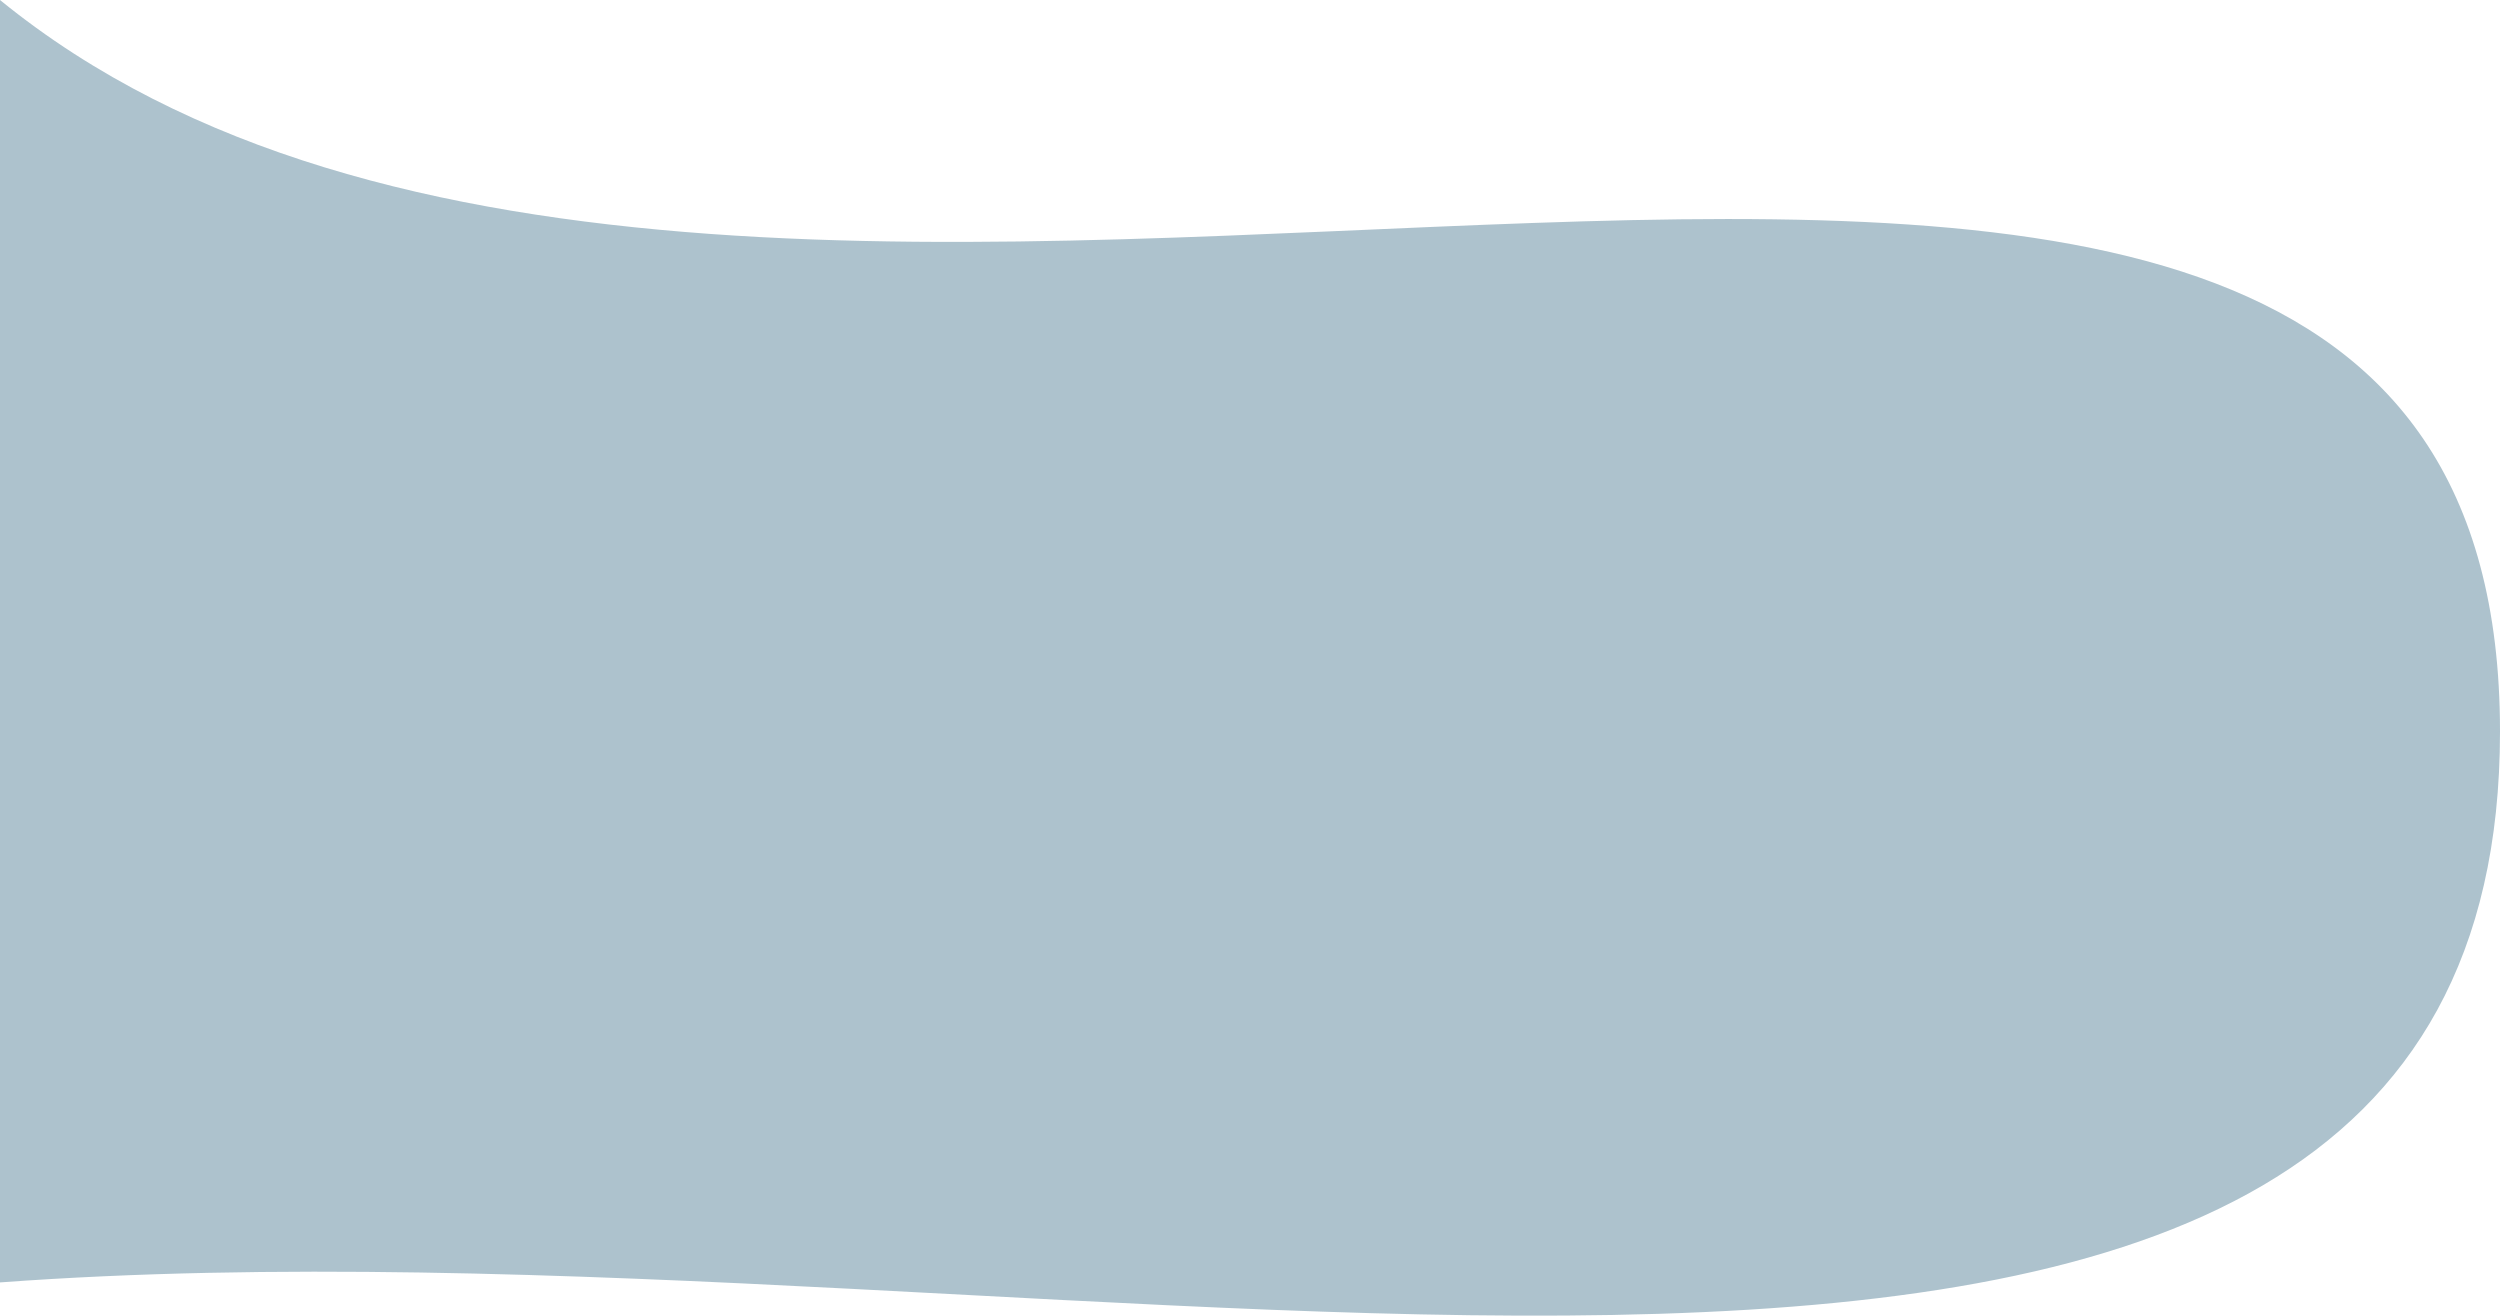
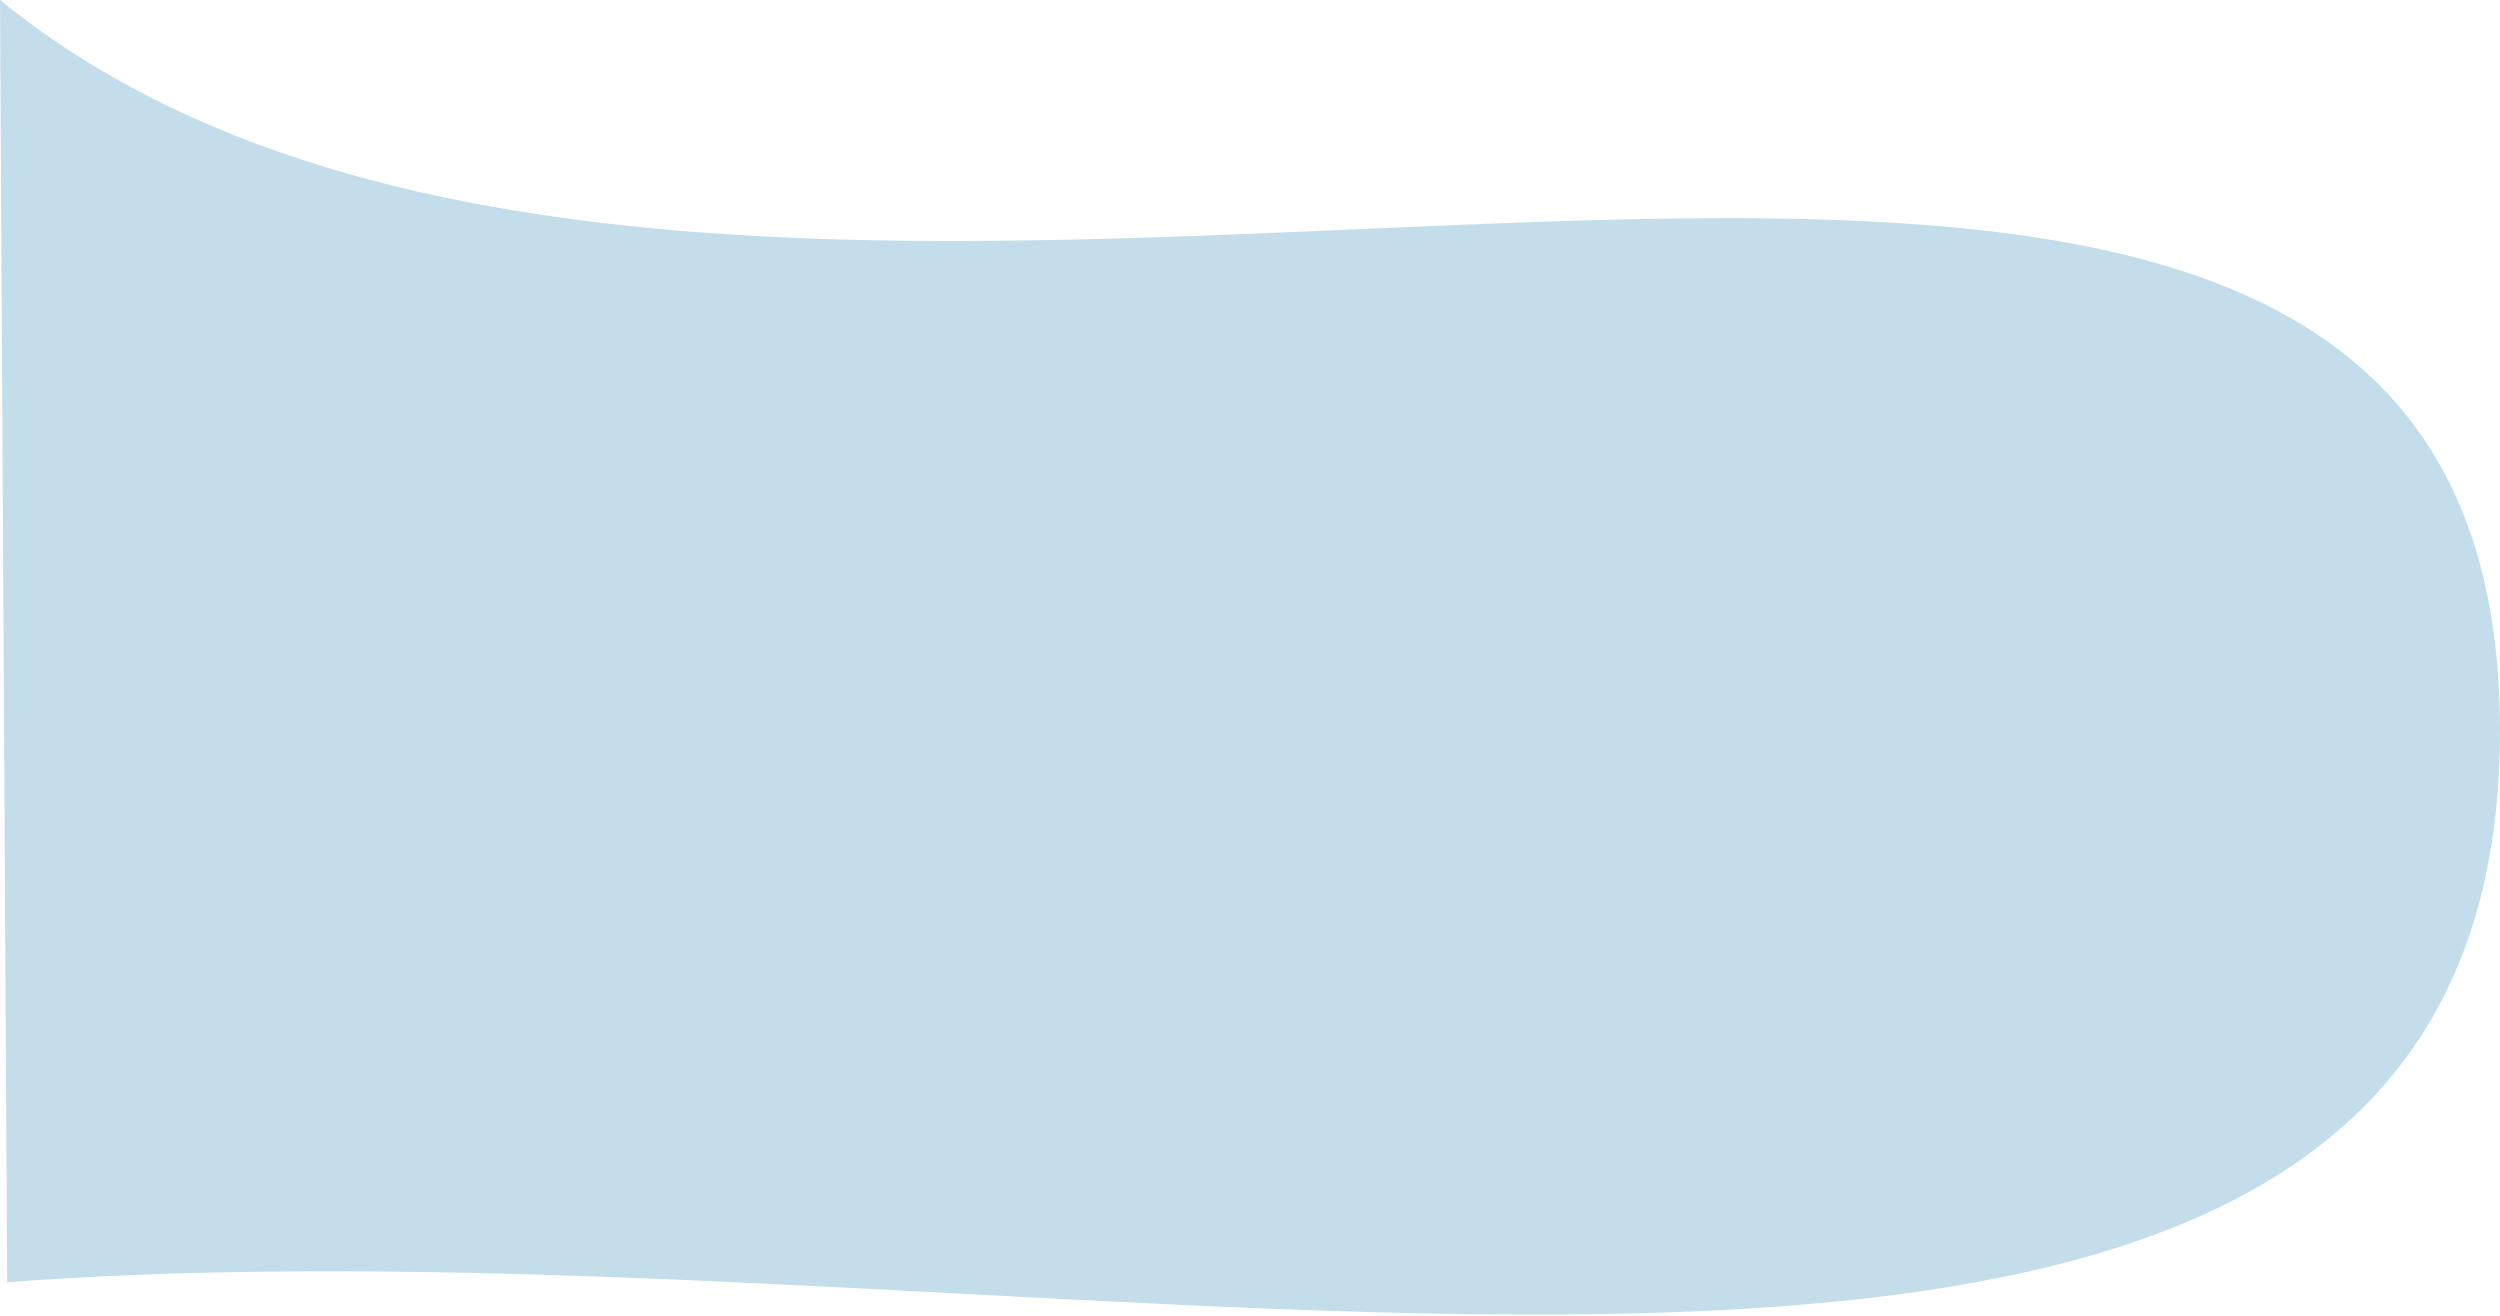
<svg xmlns="http://www.w3.org/2000/svg" width="100%" height="100%" viewBox="0 0 1047 551" fill="none">
-   <path d="M1047 306.374C1047 682.741 456.532 503.394 2.99154e-05 537.077L0       0C316.391 257.808 1047 -110.938 1047 306.374Z" fill="#ADC2CD" />
+   <path id="bubble" d="M 1047 306 C 1047 682 456 503 3 537 L 0           0 C 316 257 1047 -111 1047 306 Z" fill="#C3DDEB">
+       
+     </path>
</svg>
